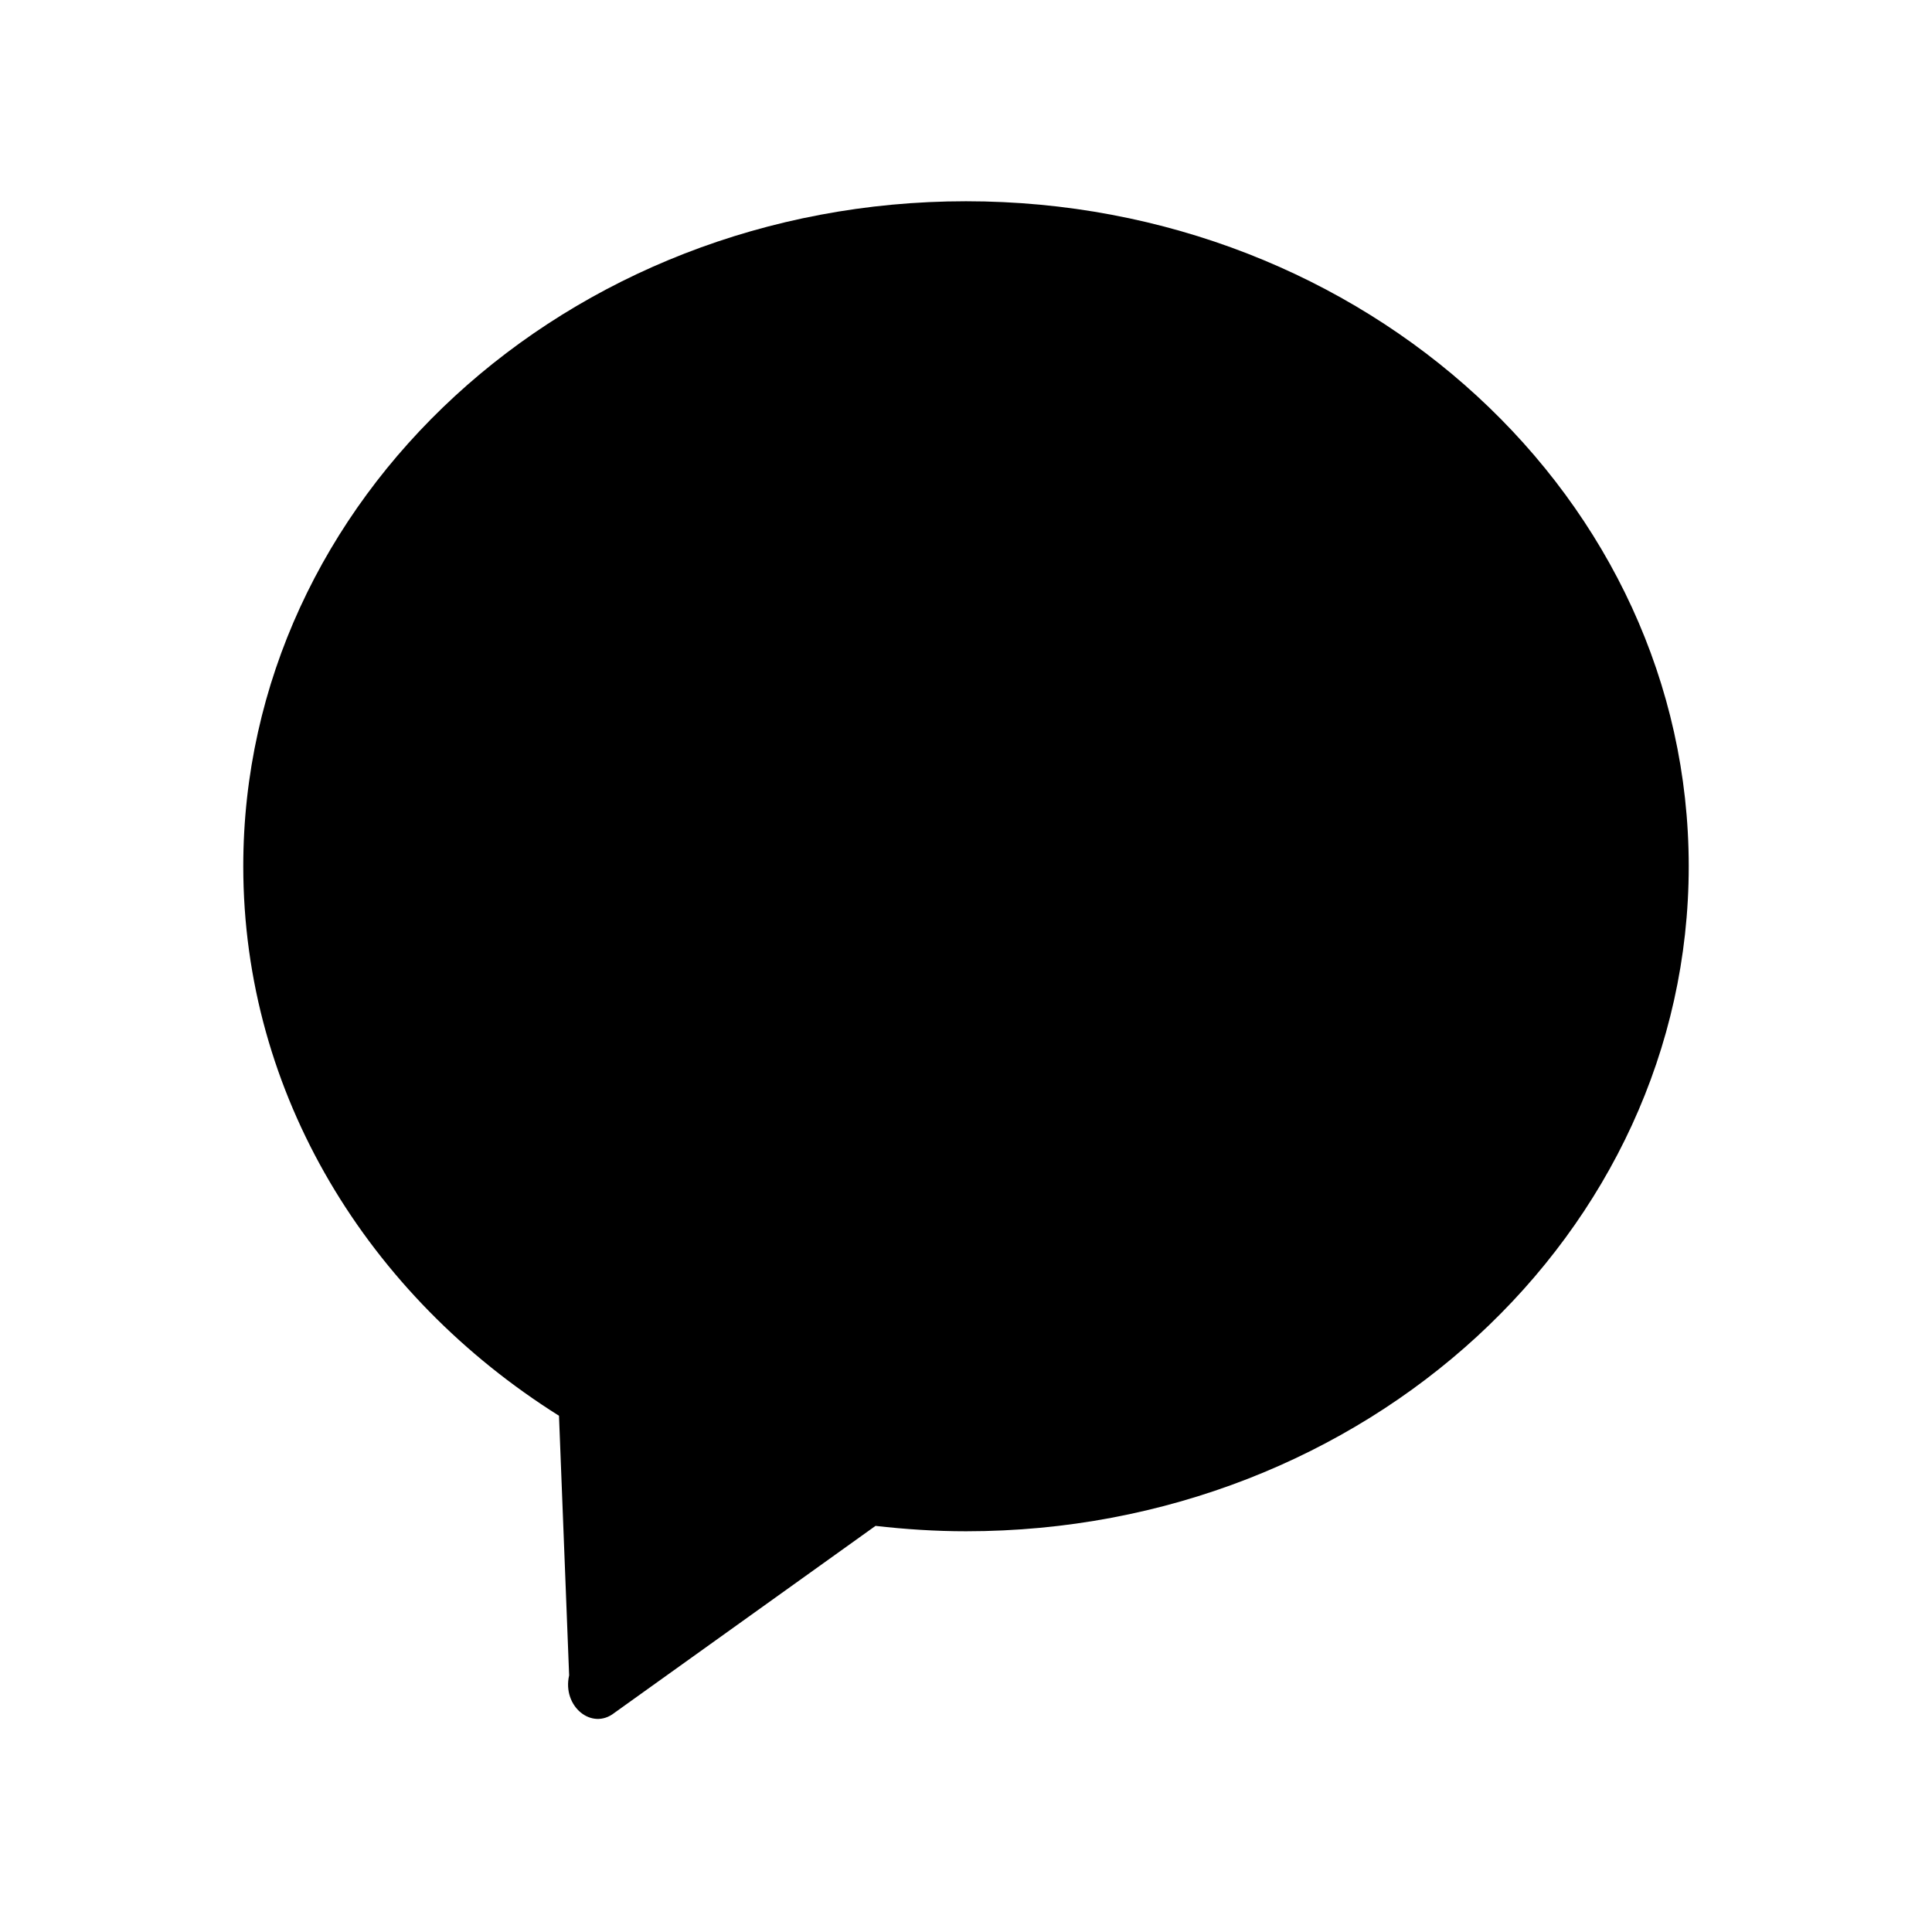
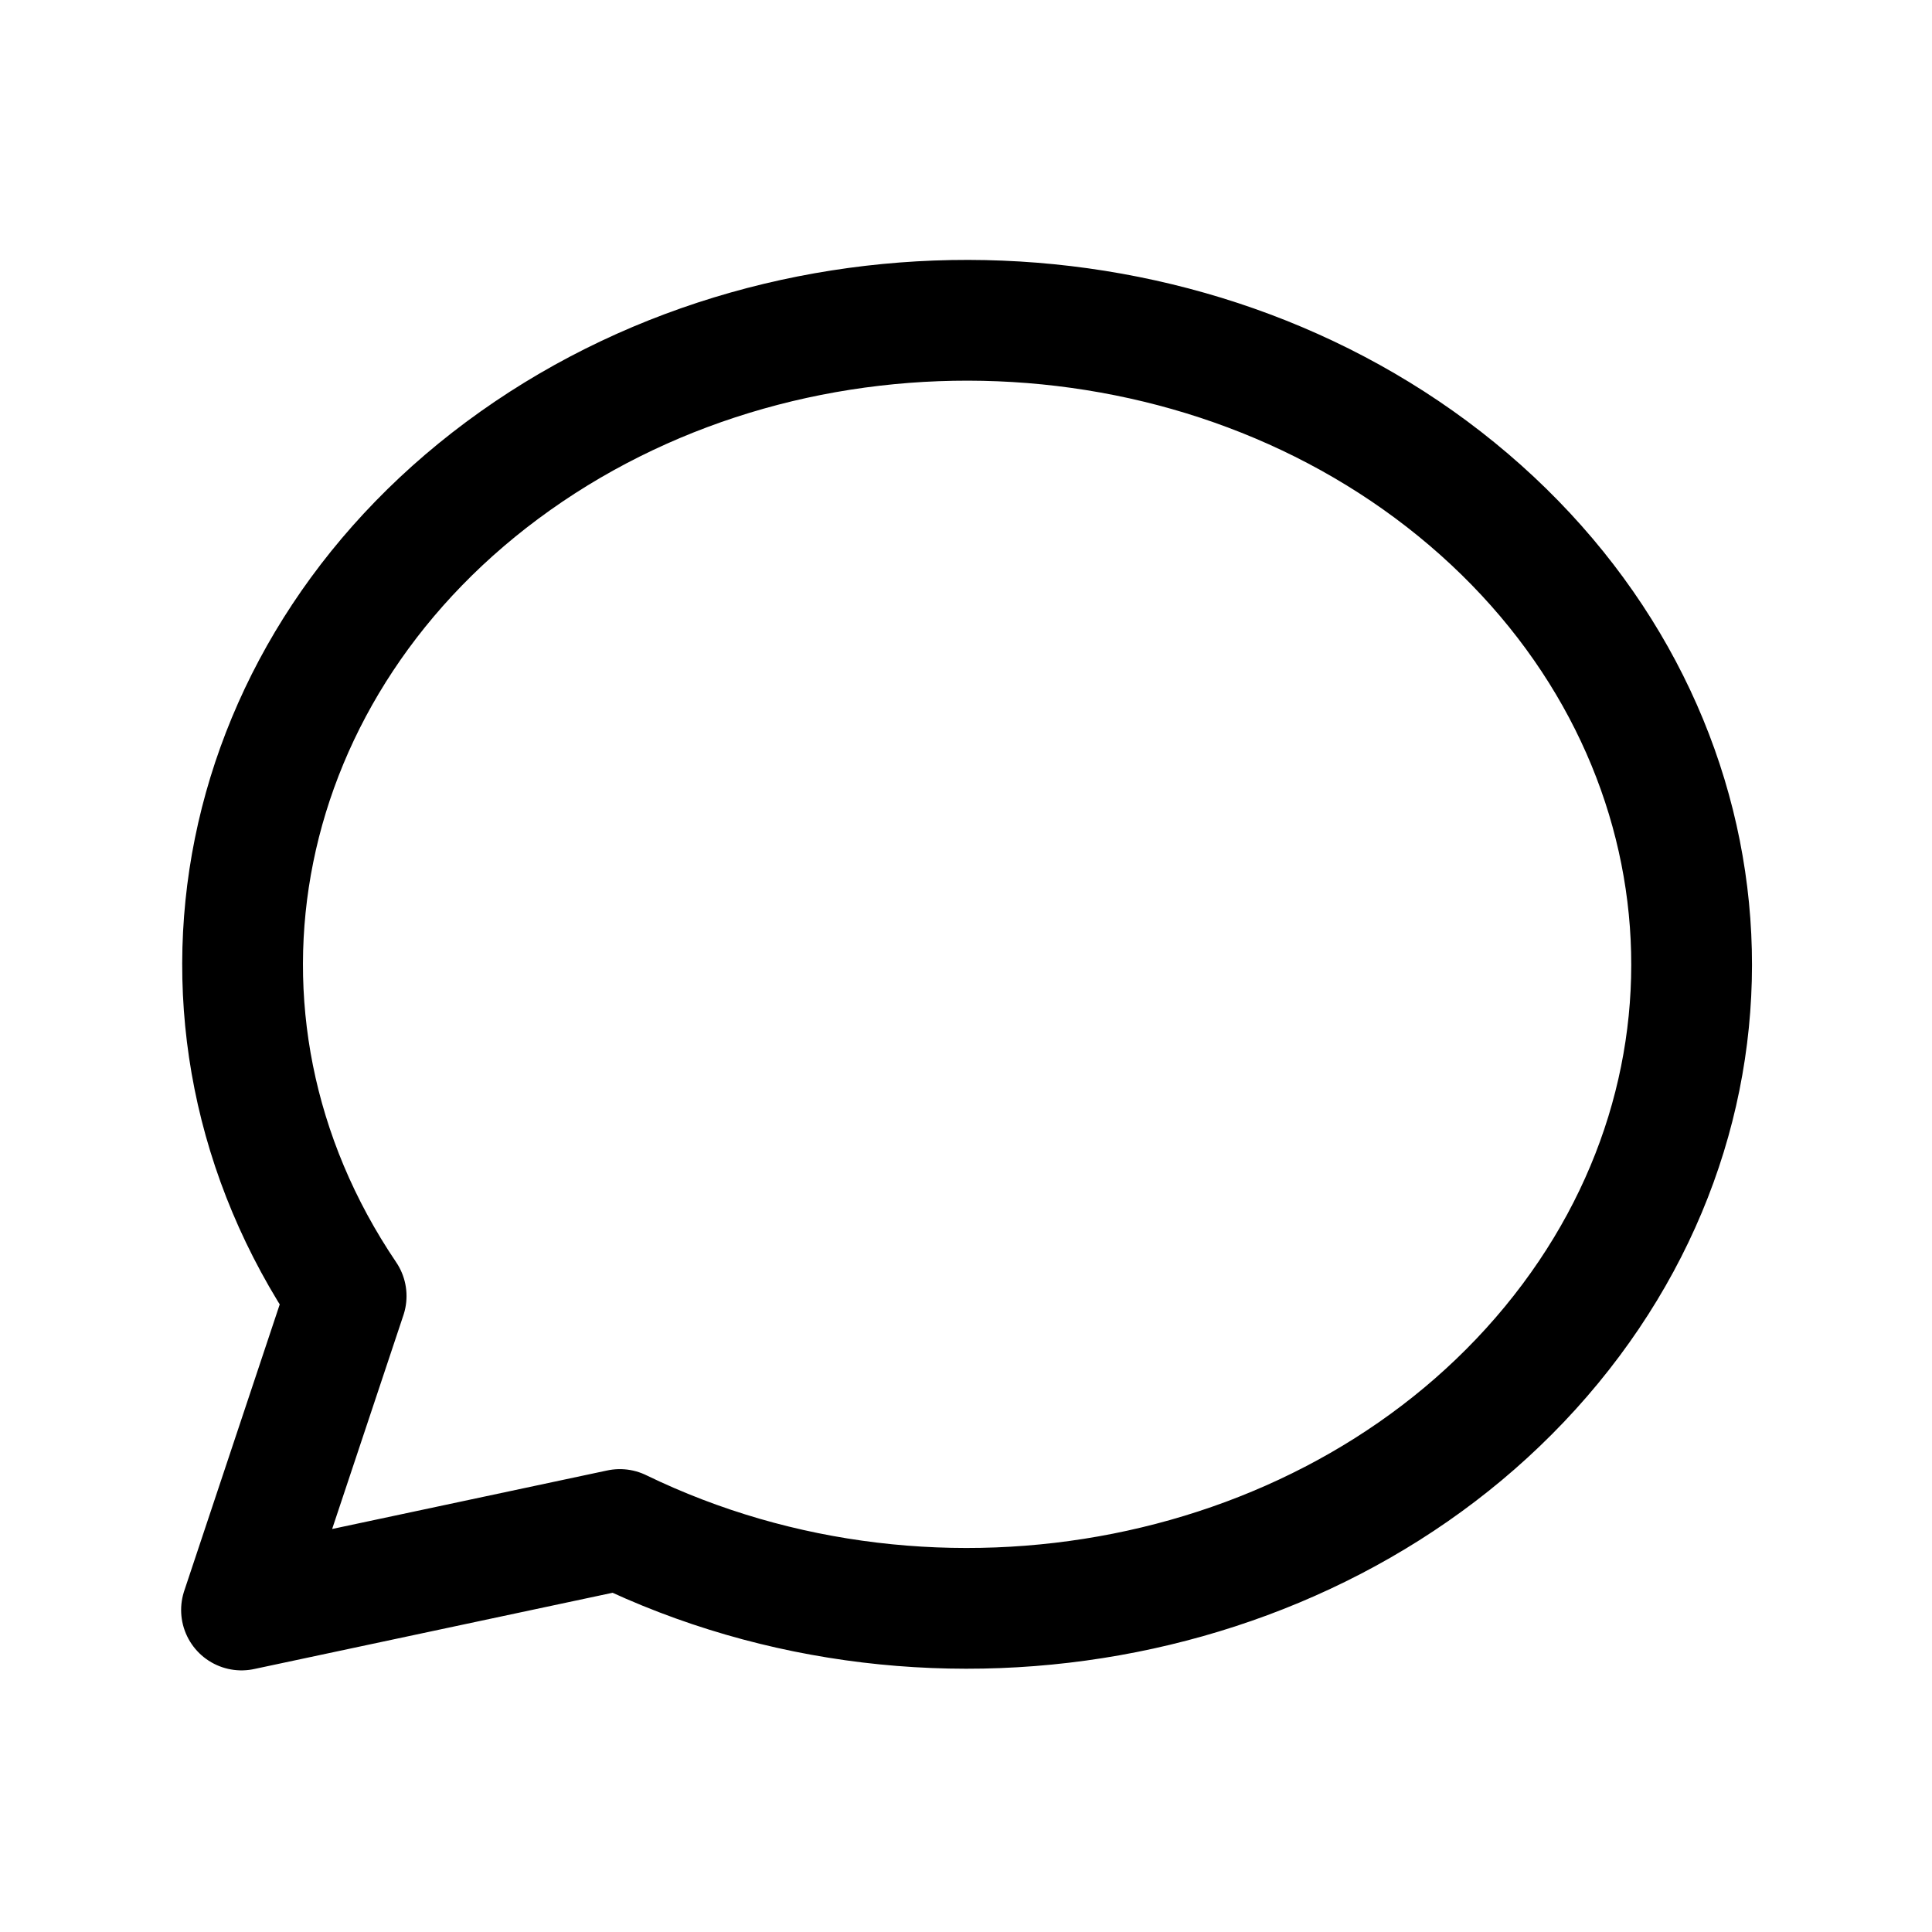
- <svg xmlns="http://www.w3.org/2000/svg" width="24" height="24" viewBox="0 0 24 24" fill="none">
-   <path fill-rule="evenodd" clip-rule="evenodd" d="M12 2.5 C7.042 2.5 3.022 6.199 3.022 10.761 C3.022 13.598 4.577 16.099 6.944 17.587 L7.07 20.812 C6.982 21.195 7.35 21.5 7.632 21.278 L10.876 18.955 C11.245 18.997 11.619 19.022 12 19.022 C16.958 19.022 20.978 15.323 20.978 10.761 C20.978 6.199 16.958 2.5 12 2.5 Z" fill="currentColor" />
+ <svg xmlns="http://www.w3.org/2000/svg" width="24" height="24" viewBox="0 0 24 24" fill="none" stroke="currentColor" stroke-width="1.5" stroke-linecap="round" stroke-linejoin="round" class="icon icon-tabler icons-tabler-outline icon-tabler-message-circle">
+   <path stroke="none" d="M0 0h24v24H0z" fill="none" />
+   <path d="M3 20l1.3 -3.9c-2.324 -3.437 -1.426 -7.872 2.1 -10.374c3.526 -2.501 8.59 -2.296 11.845 .48c3.255 2.777 3.695 7.266 1.029 10.501c-2.666 3.235 -7.615 4.215 -11.574 2.293l-4.7 1" />
</svg>
